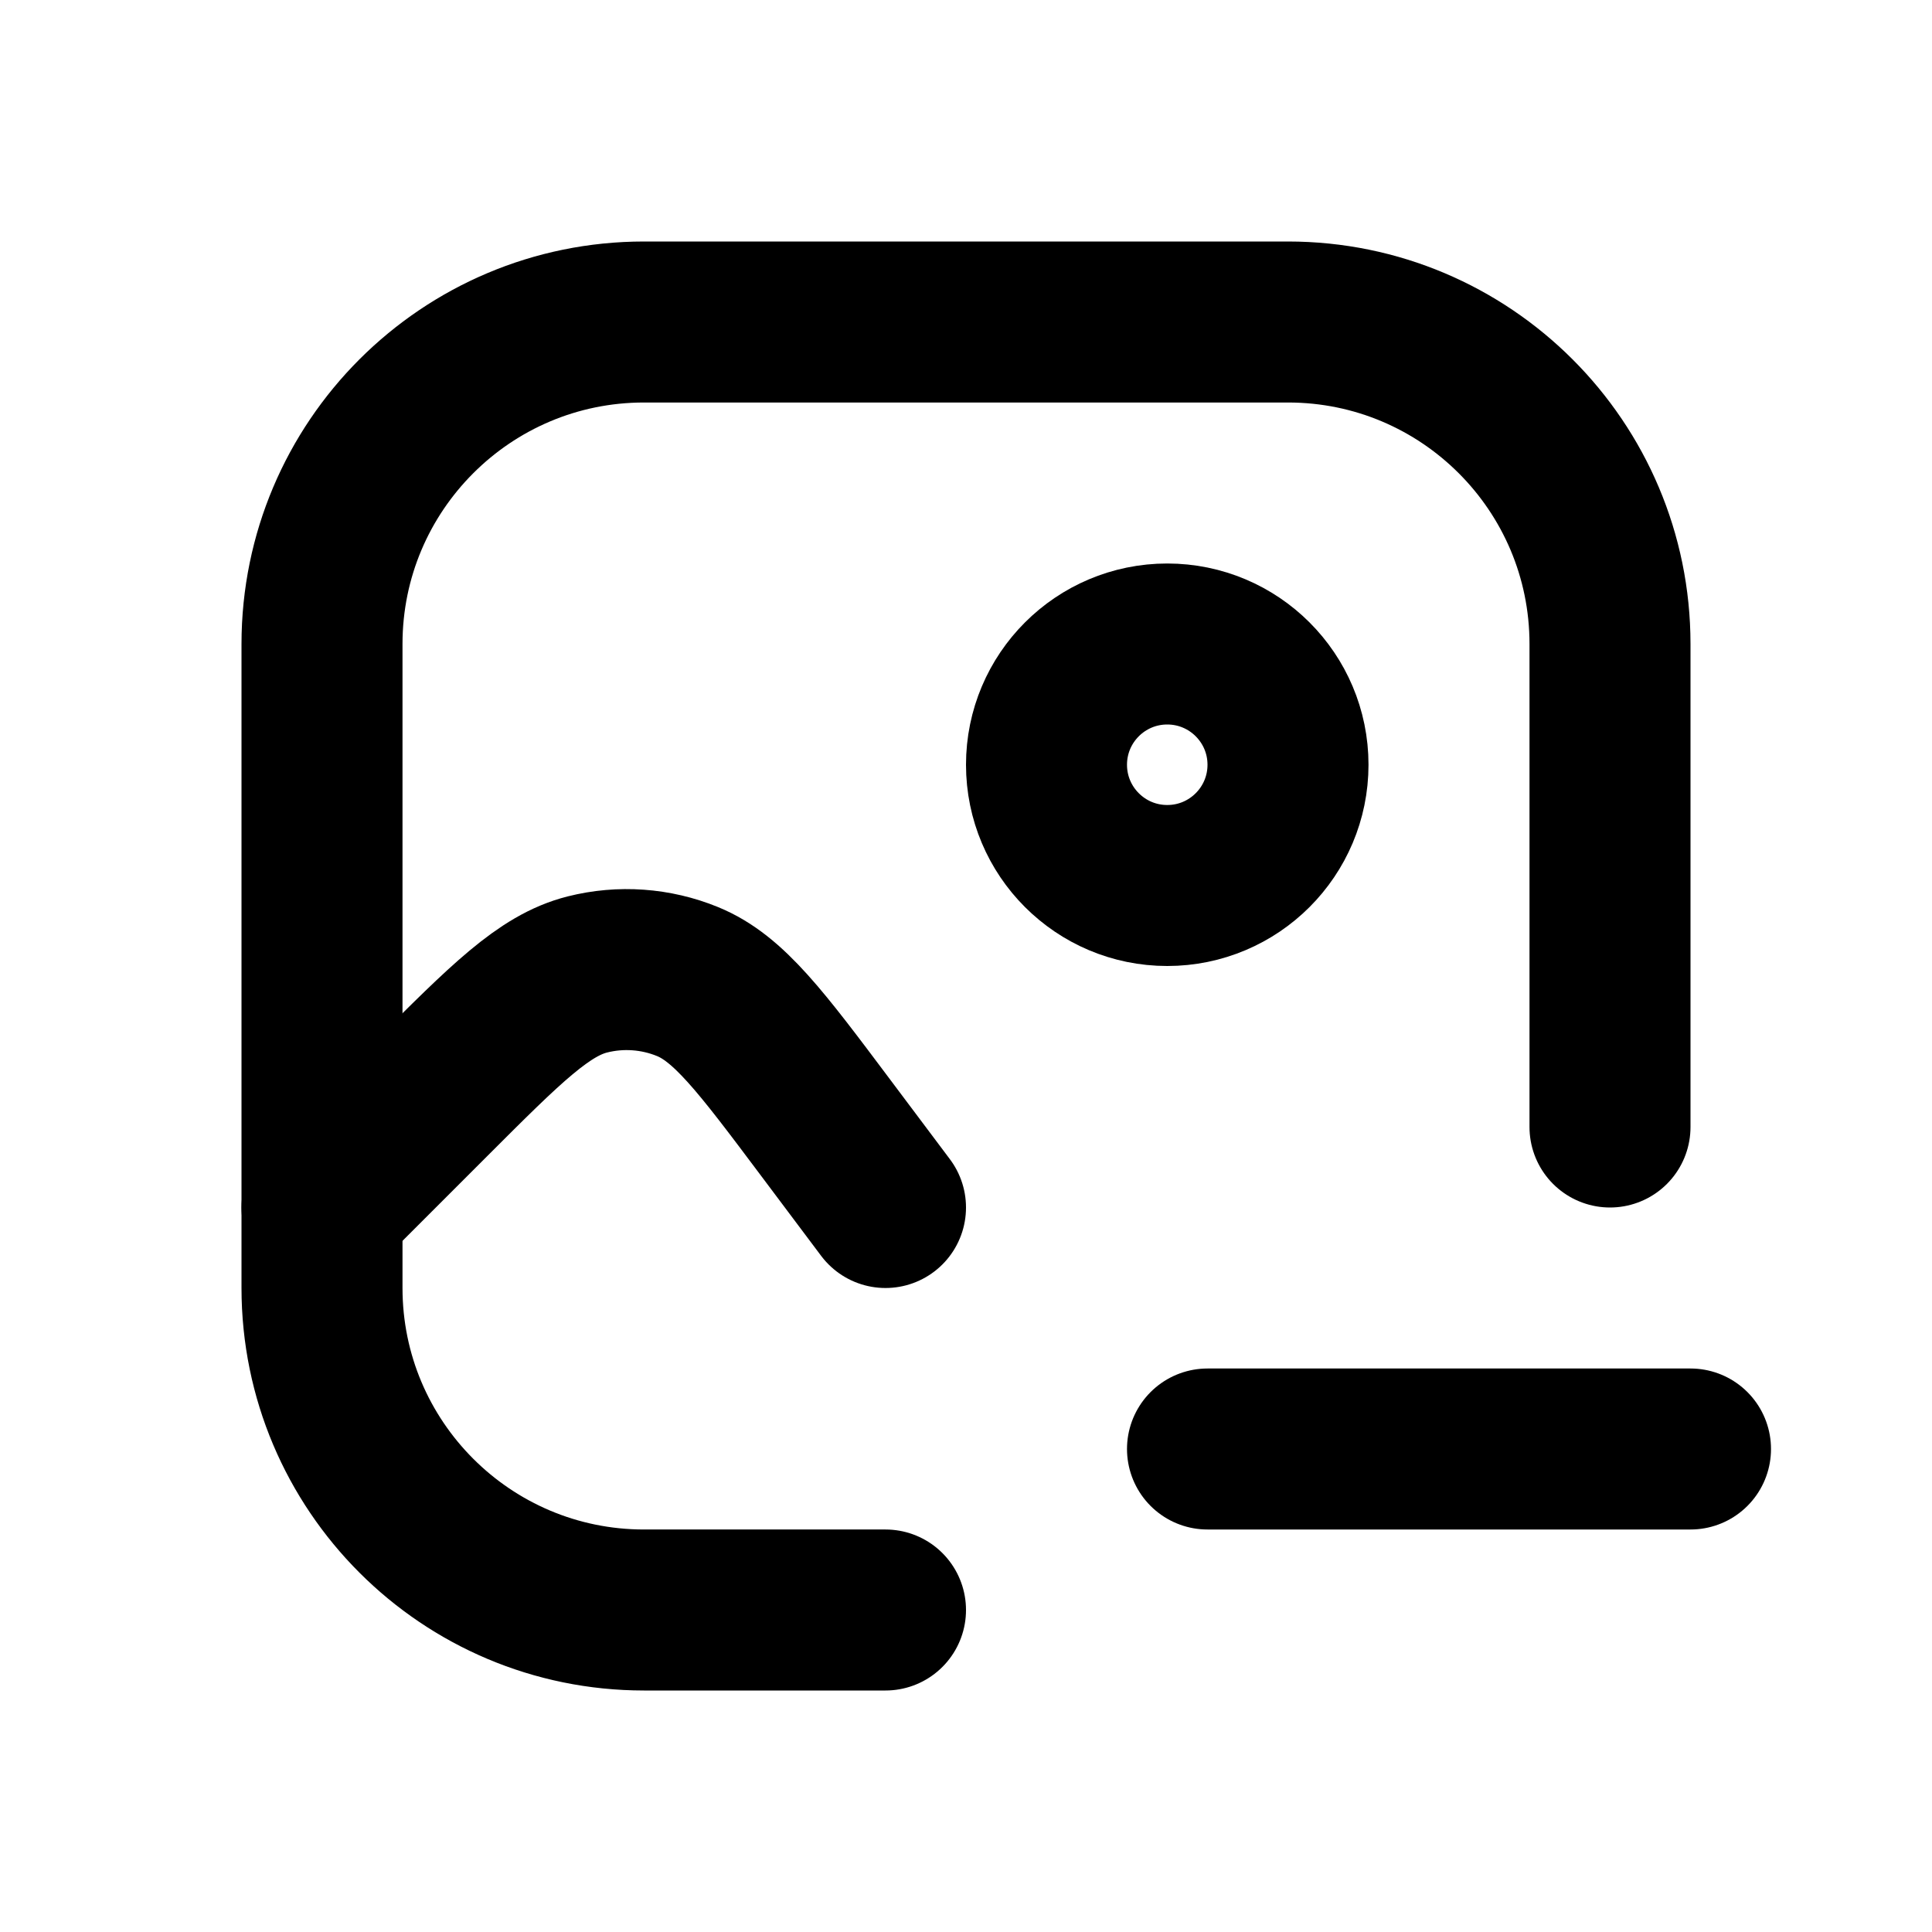
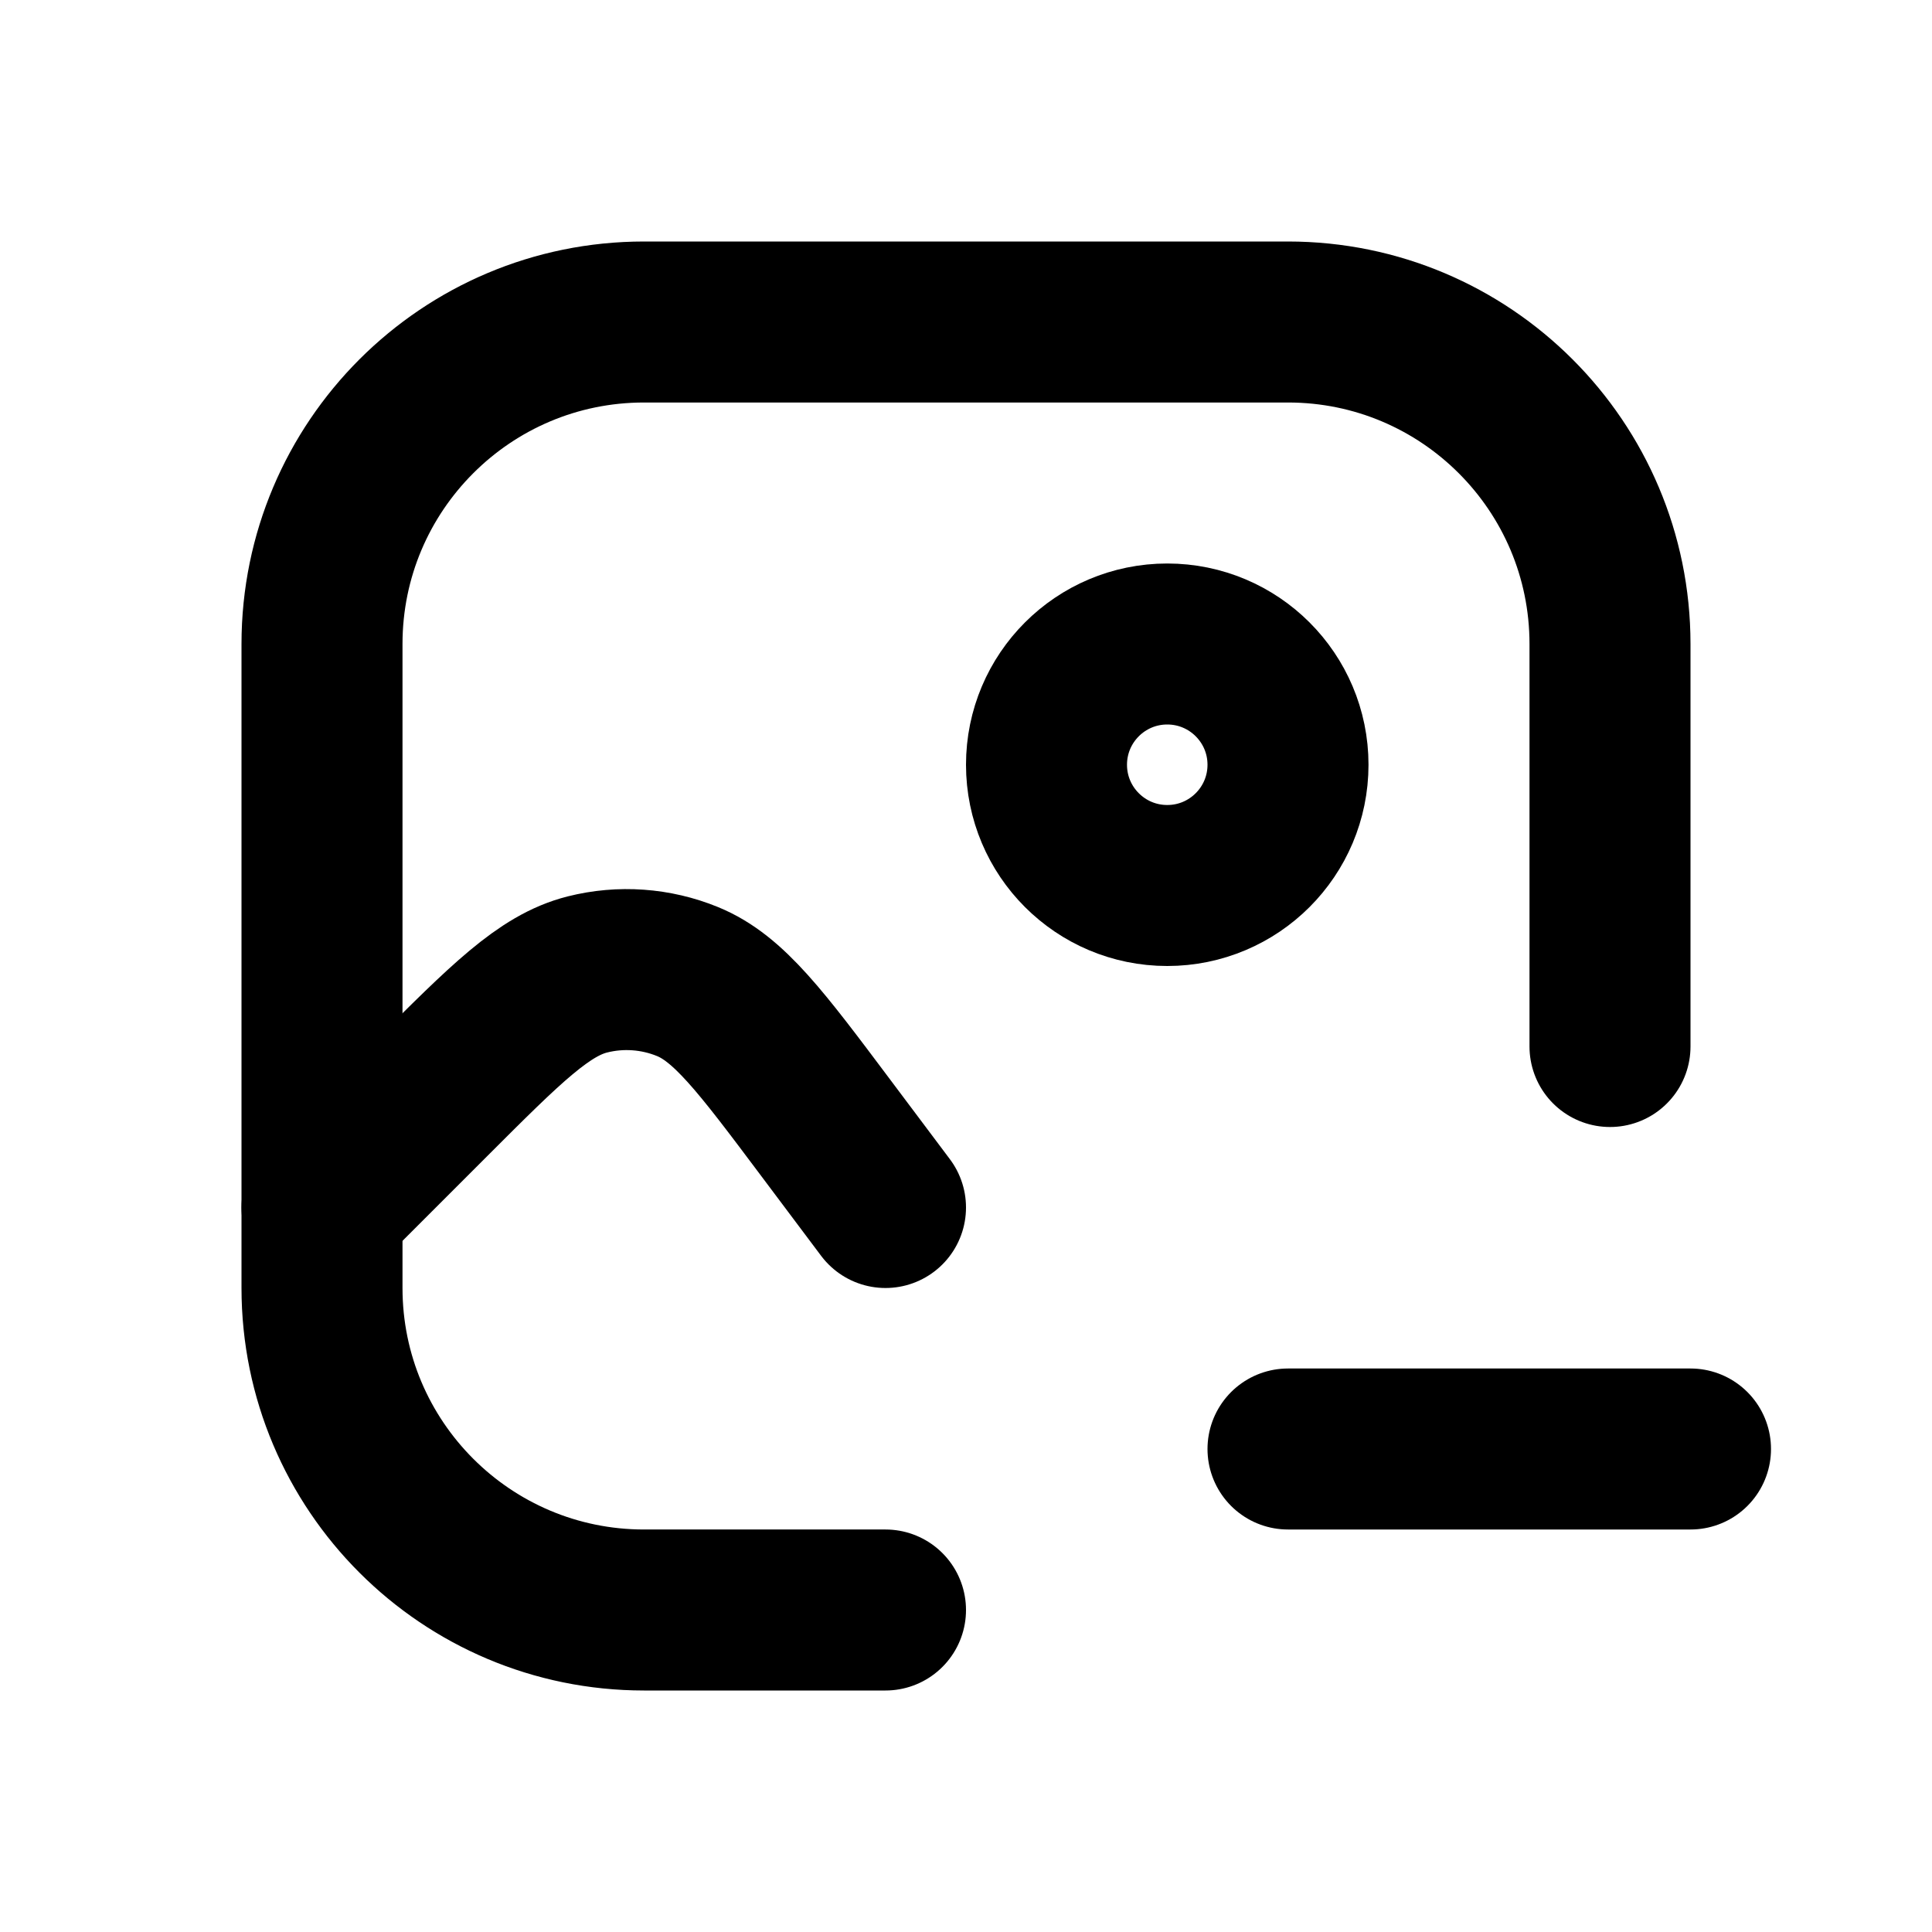
<svg xmlns="http://www.w3.org/2000/svg" width="24" height="24" viewBox="0 0 24 24" fill="none">
-   <path d="M11 20H8C5.791 20 4 18.209 4 16V8C4 5.791 5.791 4 8 4H16C18.209 4 20 5.791 20 8V14" stroke="black" stroke-width="2" stroke-linecap="round" />
+   <path d="M11 20H8C5.791 20 4 18.209 4 16V8C4 5.791 5.791 4 8 4H16C18.209 4 20 5.791 20 8V13" stroke="black" stroke-width="2" stroke-linecap="round" />
  <path d="M11 15L10.255 14.007C9.453 12.937 9.052 12.402 8.54 12.193C8.146 12.032 7.71 12.001 7.297 12.105C6.76 12.24 6.288 12.712 5.342 13.658L4 15" stroke="black" stroke-width="2" stroke-linecap="round" />
  <circle cx="14.5" cy="9.5" r="1.5" stroke="black" stroke-width="2" />
-   <path d="M15 18H21" stroke="black" stroke-width="2" stroke-linecap="round" />
+   <path d="M16 18H21" stroke="black" stroke-width="2" stroke-linecap="round" />
</svg>
